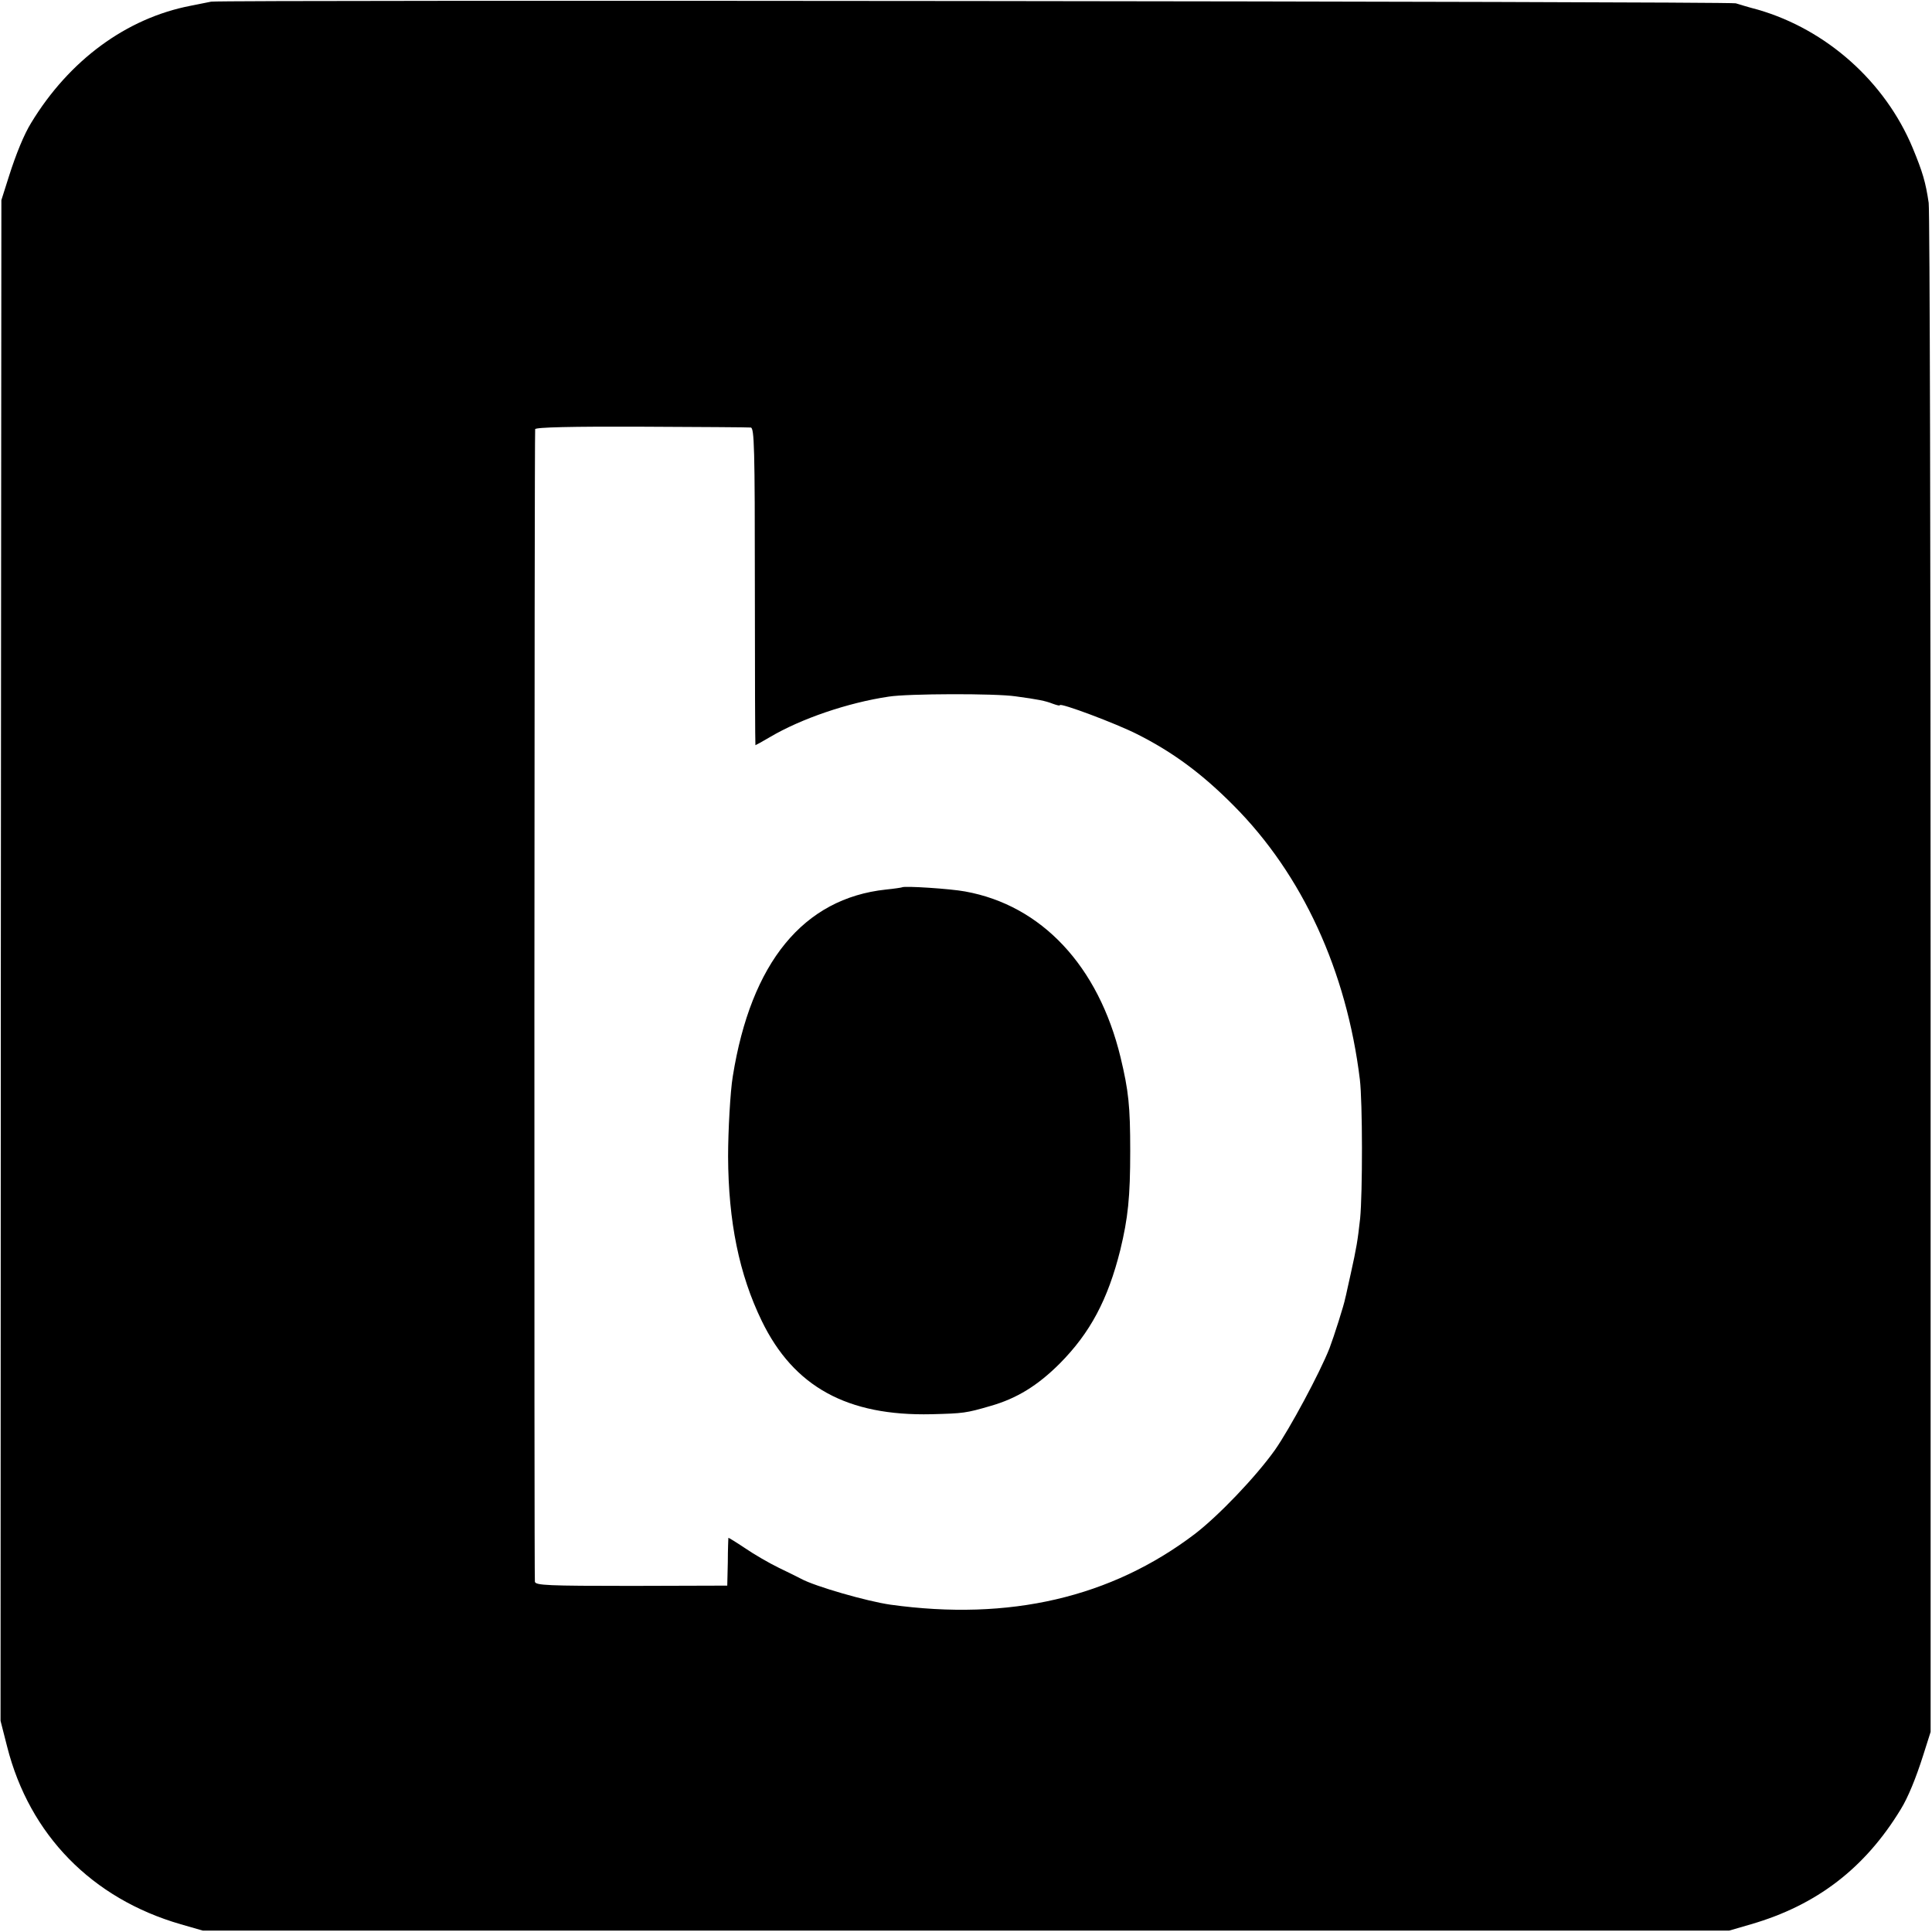
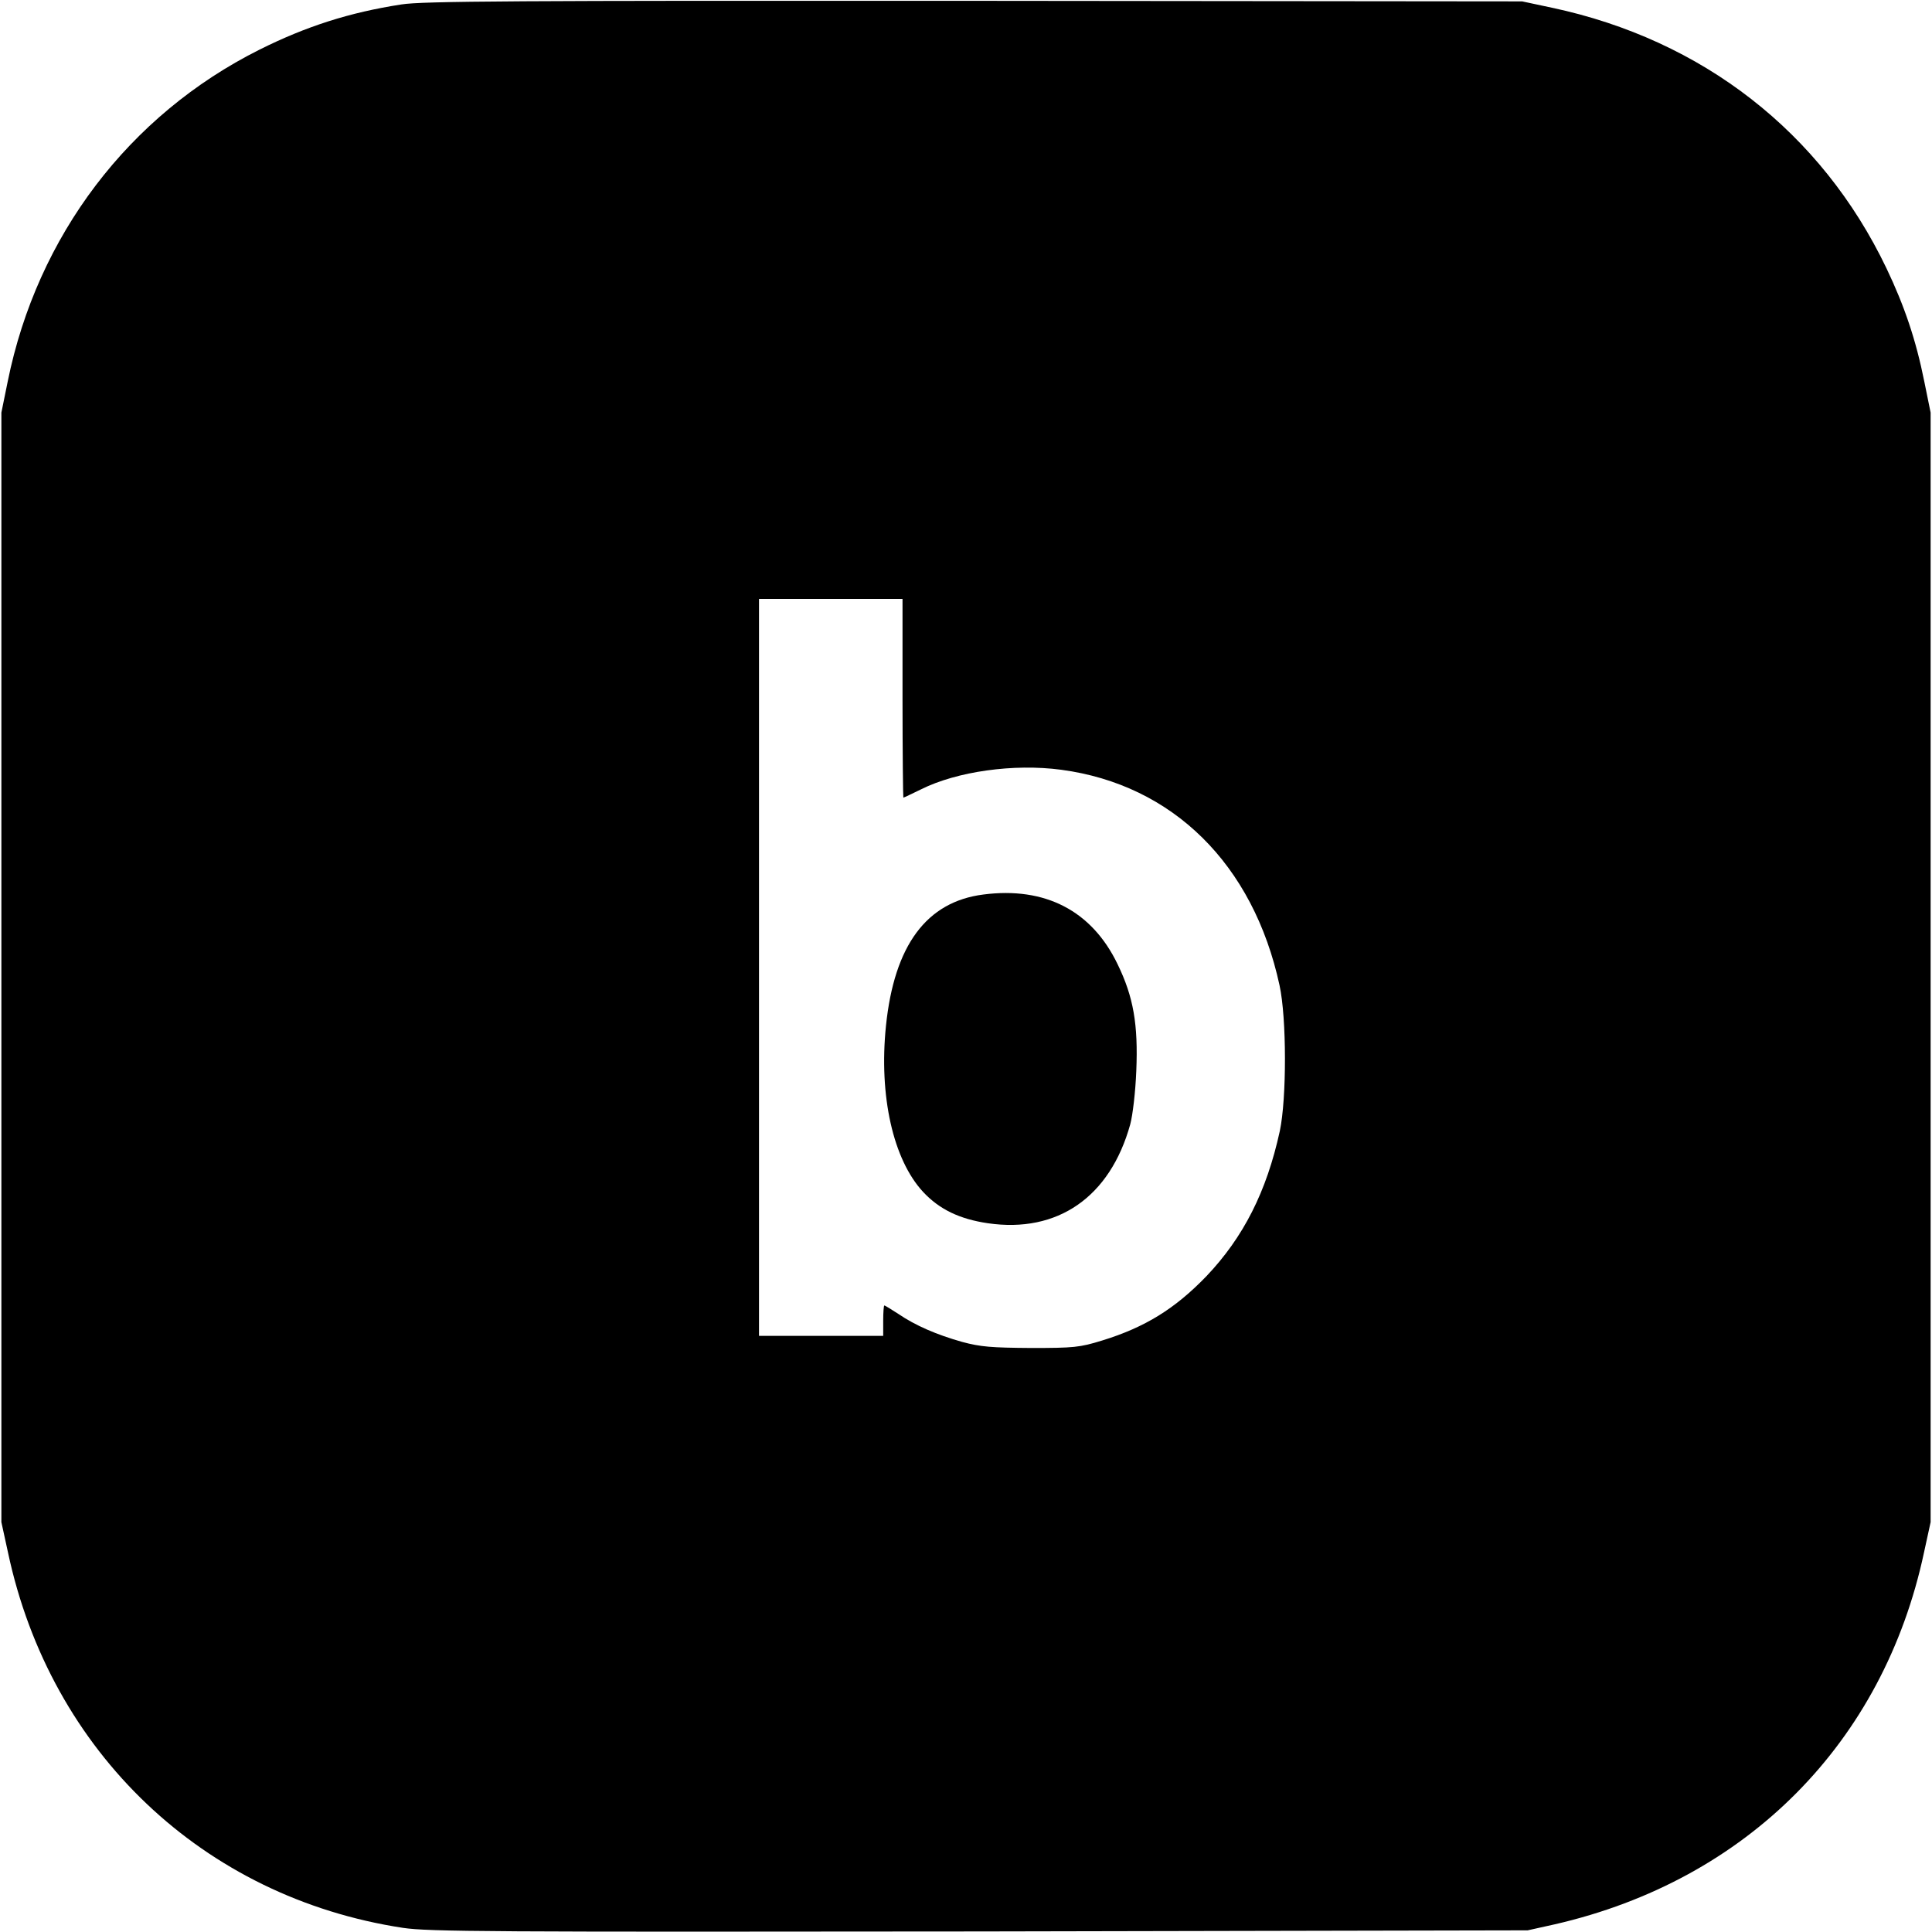
- <svg xmlns="http://www.w3.org/2000/svg" version="1.0" width="700pt" height="700pt" viewBox="0 0 700 700" preserveAspectRatio="xMidYMid meet">
-   <g transform="translate(0,700) scale(0.1,-0.1)" fill="#000000" stroke="none">
-     <path d="M765 6994 c-11 -2 -45 -9 -75 -15 -232 -45 -439 -197 -577 -424 -26 -42 -55 -113 -81 -195 l-27 -85 -2 -2755 -1 -2755 24 -94 c81 -319 307 -550 629 -643 l80 -23 2765 0 2765 0 79 23 c238 69 413 203 543 417 26 42 55 113 81 195 l27 85 0 2745 c0 1510 -3 2768 -7 2795 -11 75 -22 112 -58 199 -100 240 -312 429 -561 501 -31 8 -67 19 -80 23 -25 7 -5488 13 -5524 6z m1955 -1543 c13 -1 15 -71 15 -576 0 -316 1 -575 2 -575 1 0 25 13 52 29 113 67 283 125 431 147 69 11 387 12 460 1 81 -11 107 -16 135 -27 14 -5 25 -8 25 -5 0 10 203 -66 280 -105 129 -65 234 -142 350 -259 249 -250 409 -599 457 -992 10 -82 10 -412 1 -504 -9 -81 -13 -105 -34 -200 -9 -38 -17 -79 -20 -89 -4 -23 -41 -139 -57 -181 -35 -89 -144 -292 -198 -369 -70 -98 -204 -238 -290 -304 -303 -230 -671 -316 -1103 -256 -84 12 -273 66 -324 94 -9 5 -46 23 -81 40 -35 17 -90 49 -122 71 -33 22 -59 38 -60 37 0 -2 -2 -41 -2 -88 l-2 -85 -347 -1 c-305 0 -347 2 -350 15 -3 13 -2 4146 1 4176 1 7 135 10 384 9 210 -1 389 -2 397 -3z" />
-     <path d="M3268 3785 c-2 -1 -28 -5 -58 -8 -299 -32 -489 -264 -555 -677 -9 -53 -17 -199 -17 -290 1 -236 40 -427 122 -596 116 -239 310 -345 615 -338 116 3 125 4 214 30 95 27 171 74 251 154 110 111 174 231 219 411 28 116 36 191 36 359 0 163 -6 218 -35 339 -80 331 -286 551 -563 601 -53 10 -222 21 -229 15z" />
-   </g>
+ <svg xmlns="http://www.w3.org/2000/svg" version="1.0" width="933.333" height="933.333" viewBox="0 0 700 700">
+   <path d="M145.5 1.6C126.6 4.5 110.8 9.6 94 18 46.7 41.7 13.5 85.4 2.8 138.2L.5 149.5v402l2.4 11c15.4 72.4 70.8 125 143.1 136 9.4 1.4 31.6 1.5 209 1.3l198.5-.4 9.9-2.2c69.6-16 119-65.8 133.7-134.7l2.4-11v-402l-2.3-11.3c-3-15-7.2-27.4-13.7-41-23.6-49.3-66.7-82.8-121.2-94.4L551.5.5 353 .3C187 .2 153 .4 145.5 1.6zM327 253c0 19.8.2 36 .3 36 .2 0 3.1-1.4 6.4-3 13-6.5 33.6-9.4 50.8-7.1 40.4 5.4 69.6 34.2 79.1 78.1 2.6 11.9 2.6 41 .1 52.8-4.8 22-13.2 38.5-26.6 52.6-11.4 11.8-22.2 18.5-37.8 23.3-8.1 2.5-10.2 2.7-25.8 2.7-14.3-.1-18.2-.4-24.9-2.2-9.2-2.6-16.9-5.9-23.2-10.2-2.5-1.6-4.7-3-5-3-.2 0-.4 2.5-.4 5.5v5.5h-45V217h52v36z" />
+   <path d="M356.3 324.1c-20.6 2.6-32.3 18.4-35.3 47.6-2.6 25.4 2.6 48.5 13.5 60.2 5.9 6.3 13.2 9.8 23.4 11.3 25.3 3.7 44.3-9.5 51.6-35.8.9-3.3 1.9-11.8 2.2-19.4.7-16.8-1-26.8-6.8-38.7-9.3-19.3-26.2-28.1-48.6-25.2z" />
</svg>
